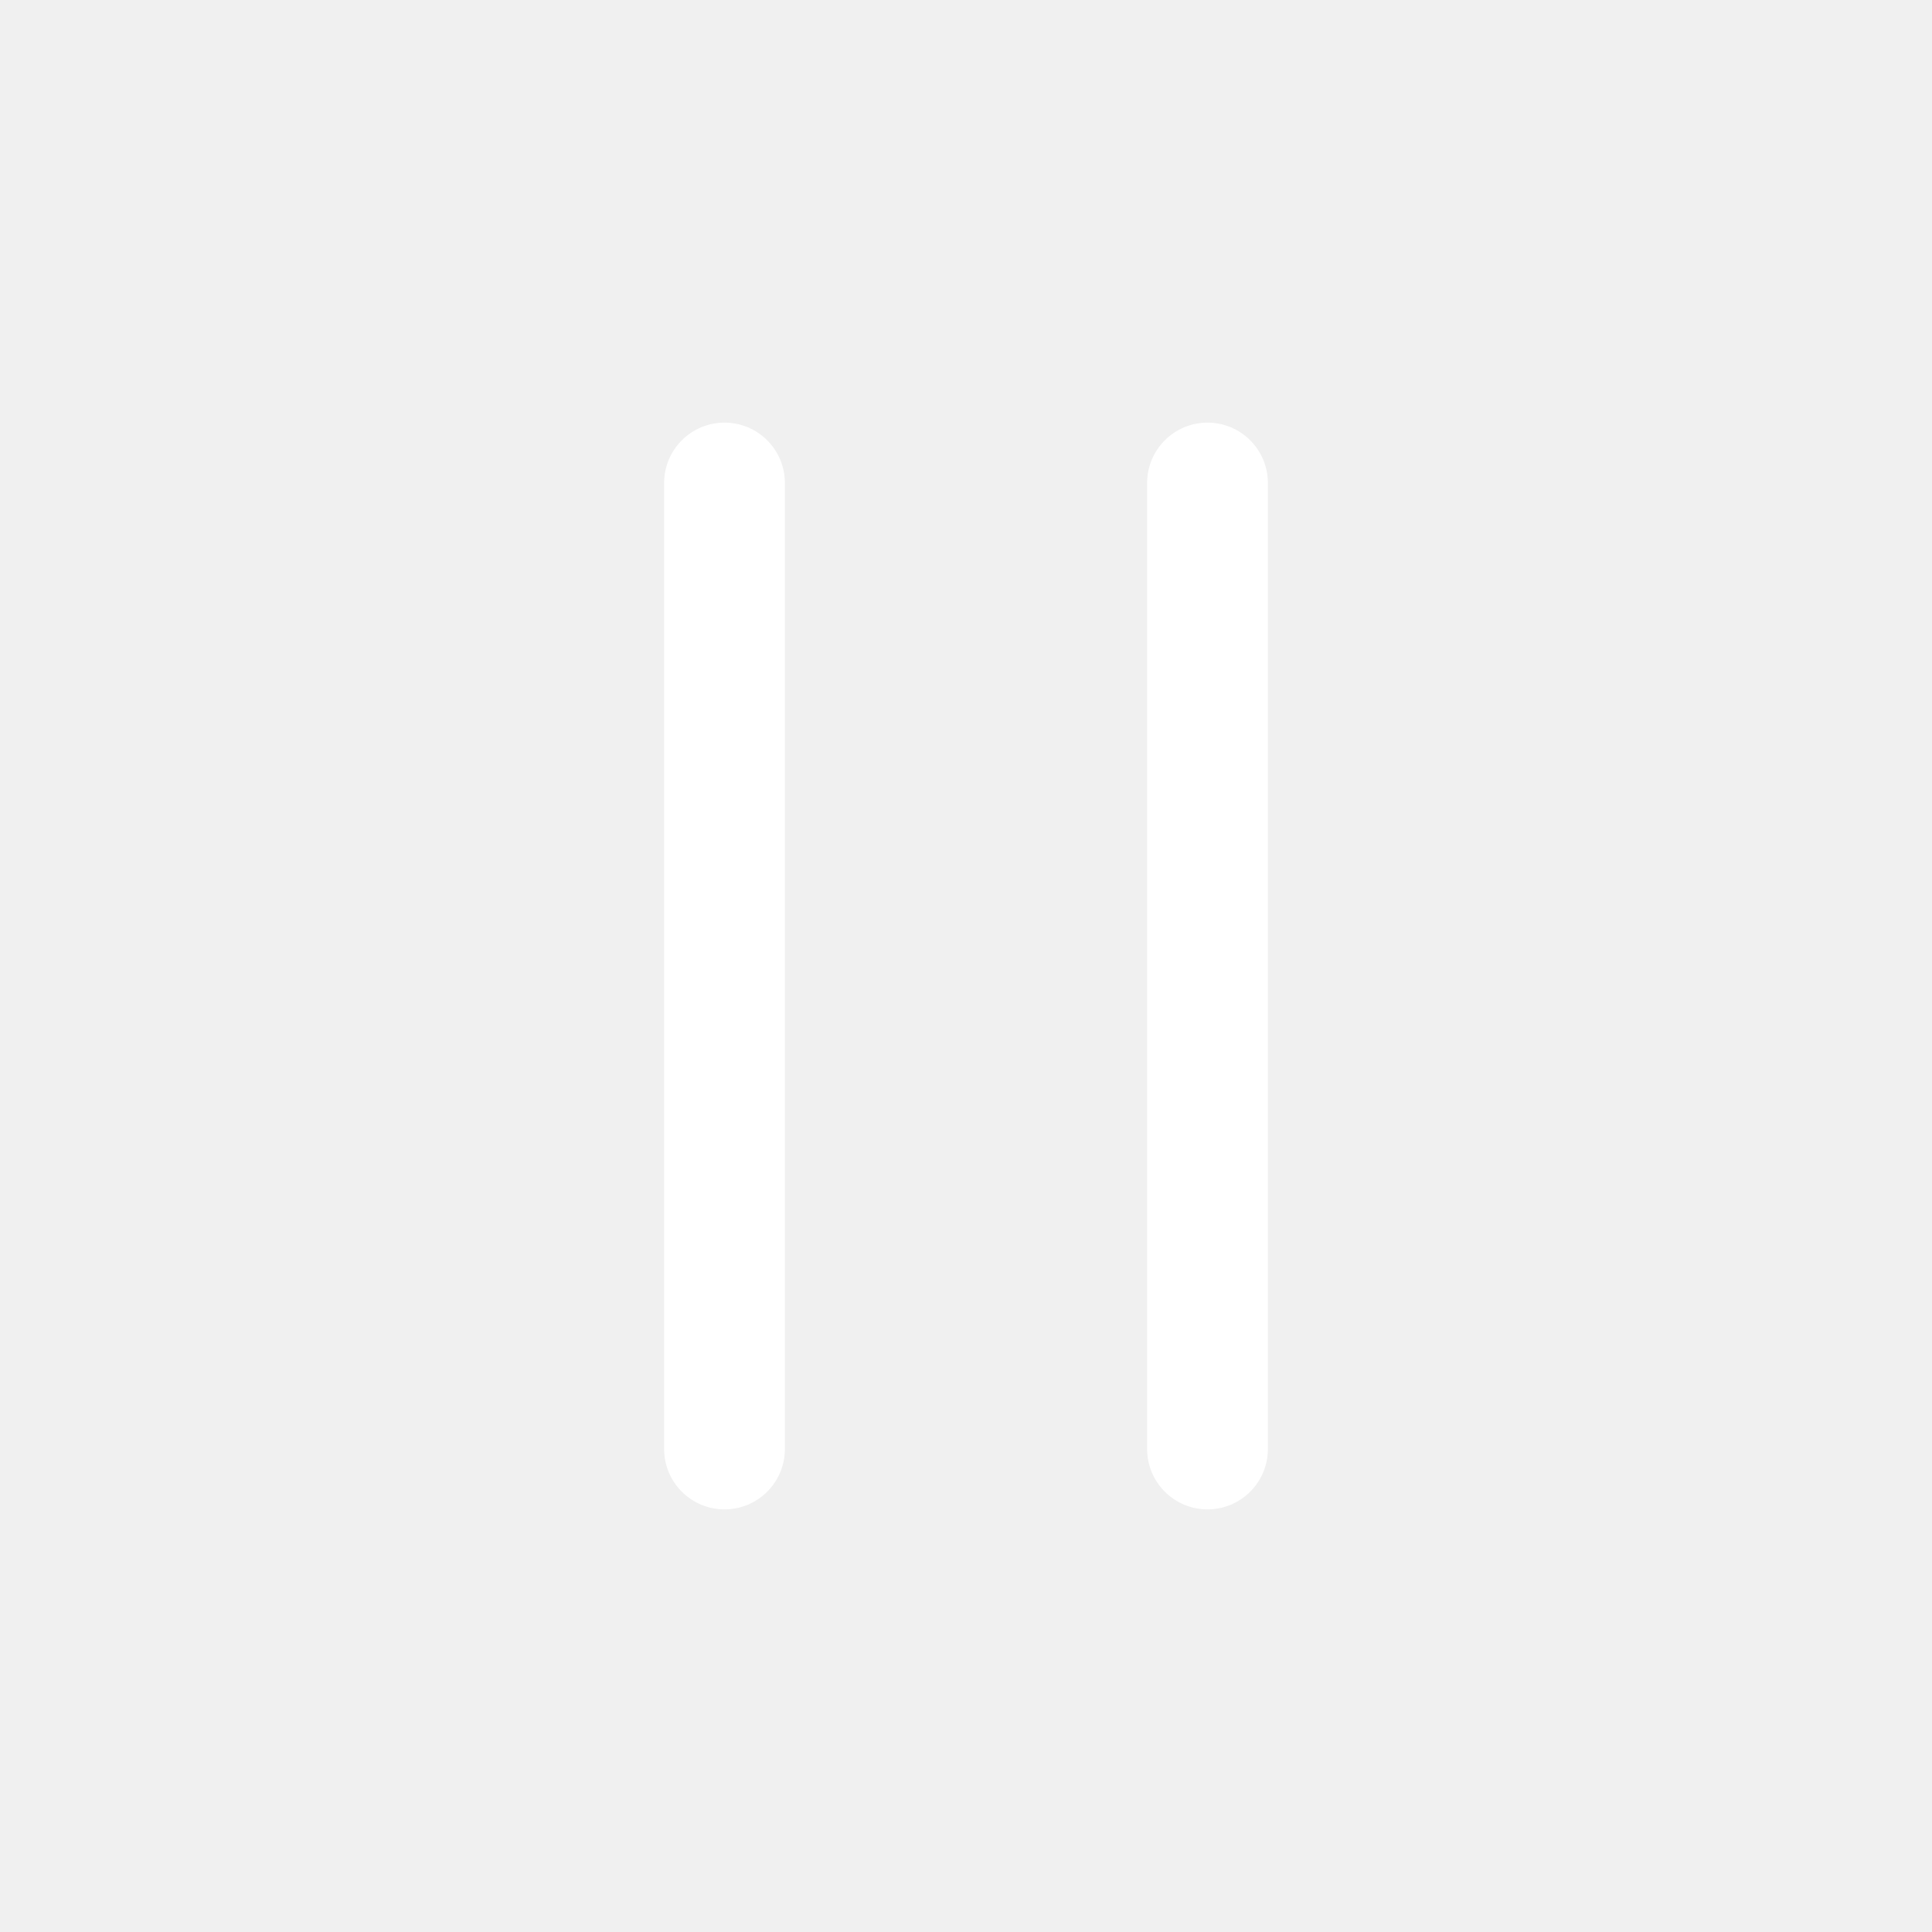
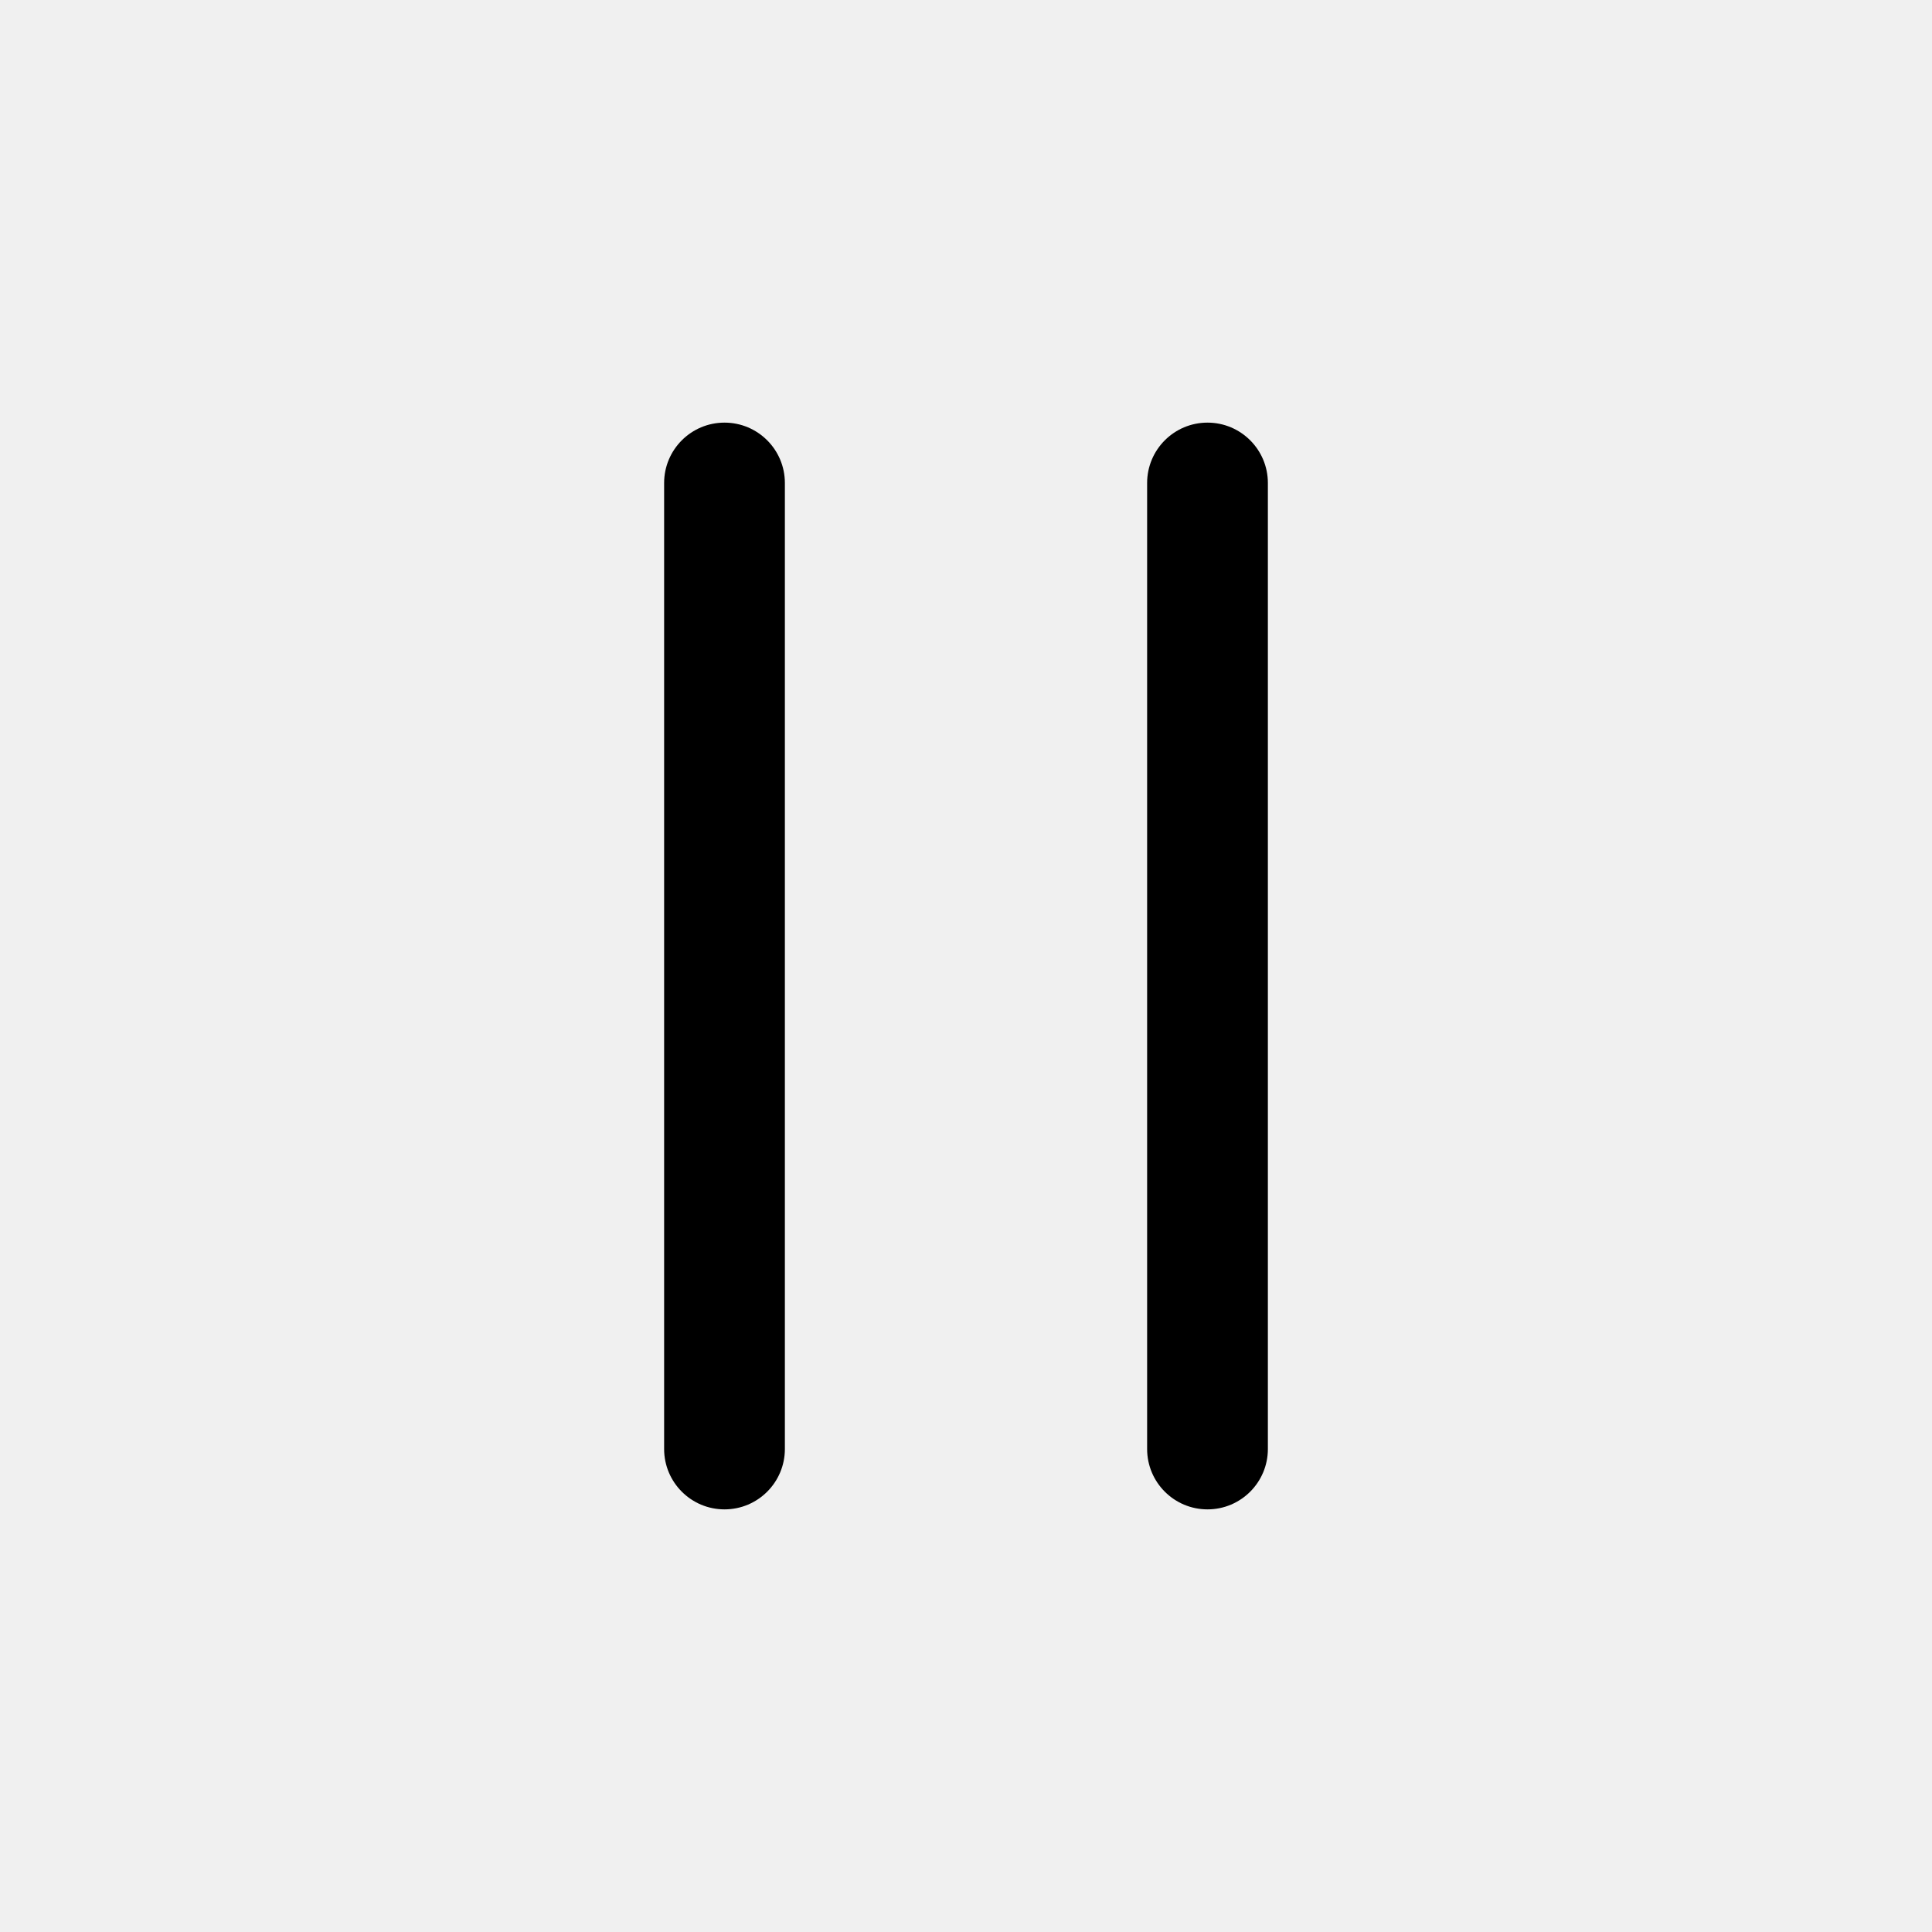
- <svg xmlns="http://www.w3.org/2000/svg" width="16" height="16" fill="#fff" viewBox="0 0 16 16">
+ <svg xmlns="http://www.w3.org/2000/svg" width="16" height="16" fill="currentColor" viewBox="0 0 16 16">
  <path d="M6 3.5a.5.5 0 0 1 .5.5v8a.5.5 0 0 1-1 0V4a.5.5 0 0 1 .5-.5zm4 0a.5.5 0 0 1 .5.5v8a.5.5 0 0 1-1 0V4a.5.5 0 0 1 .5-.5z" />
</svg>
